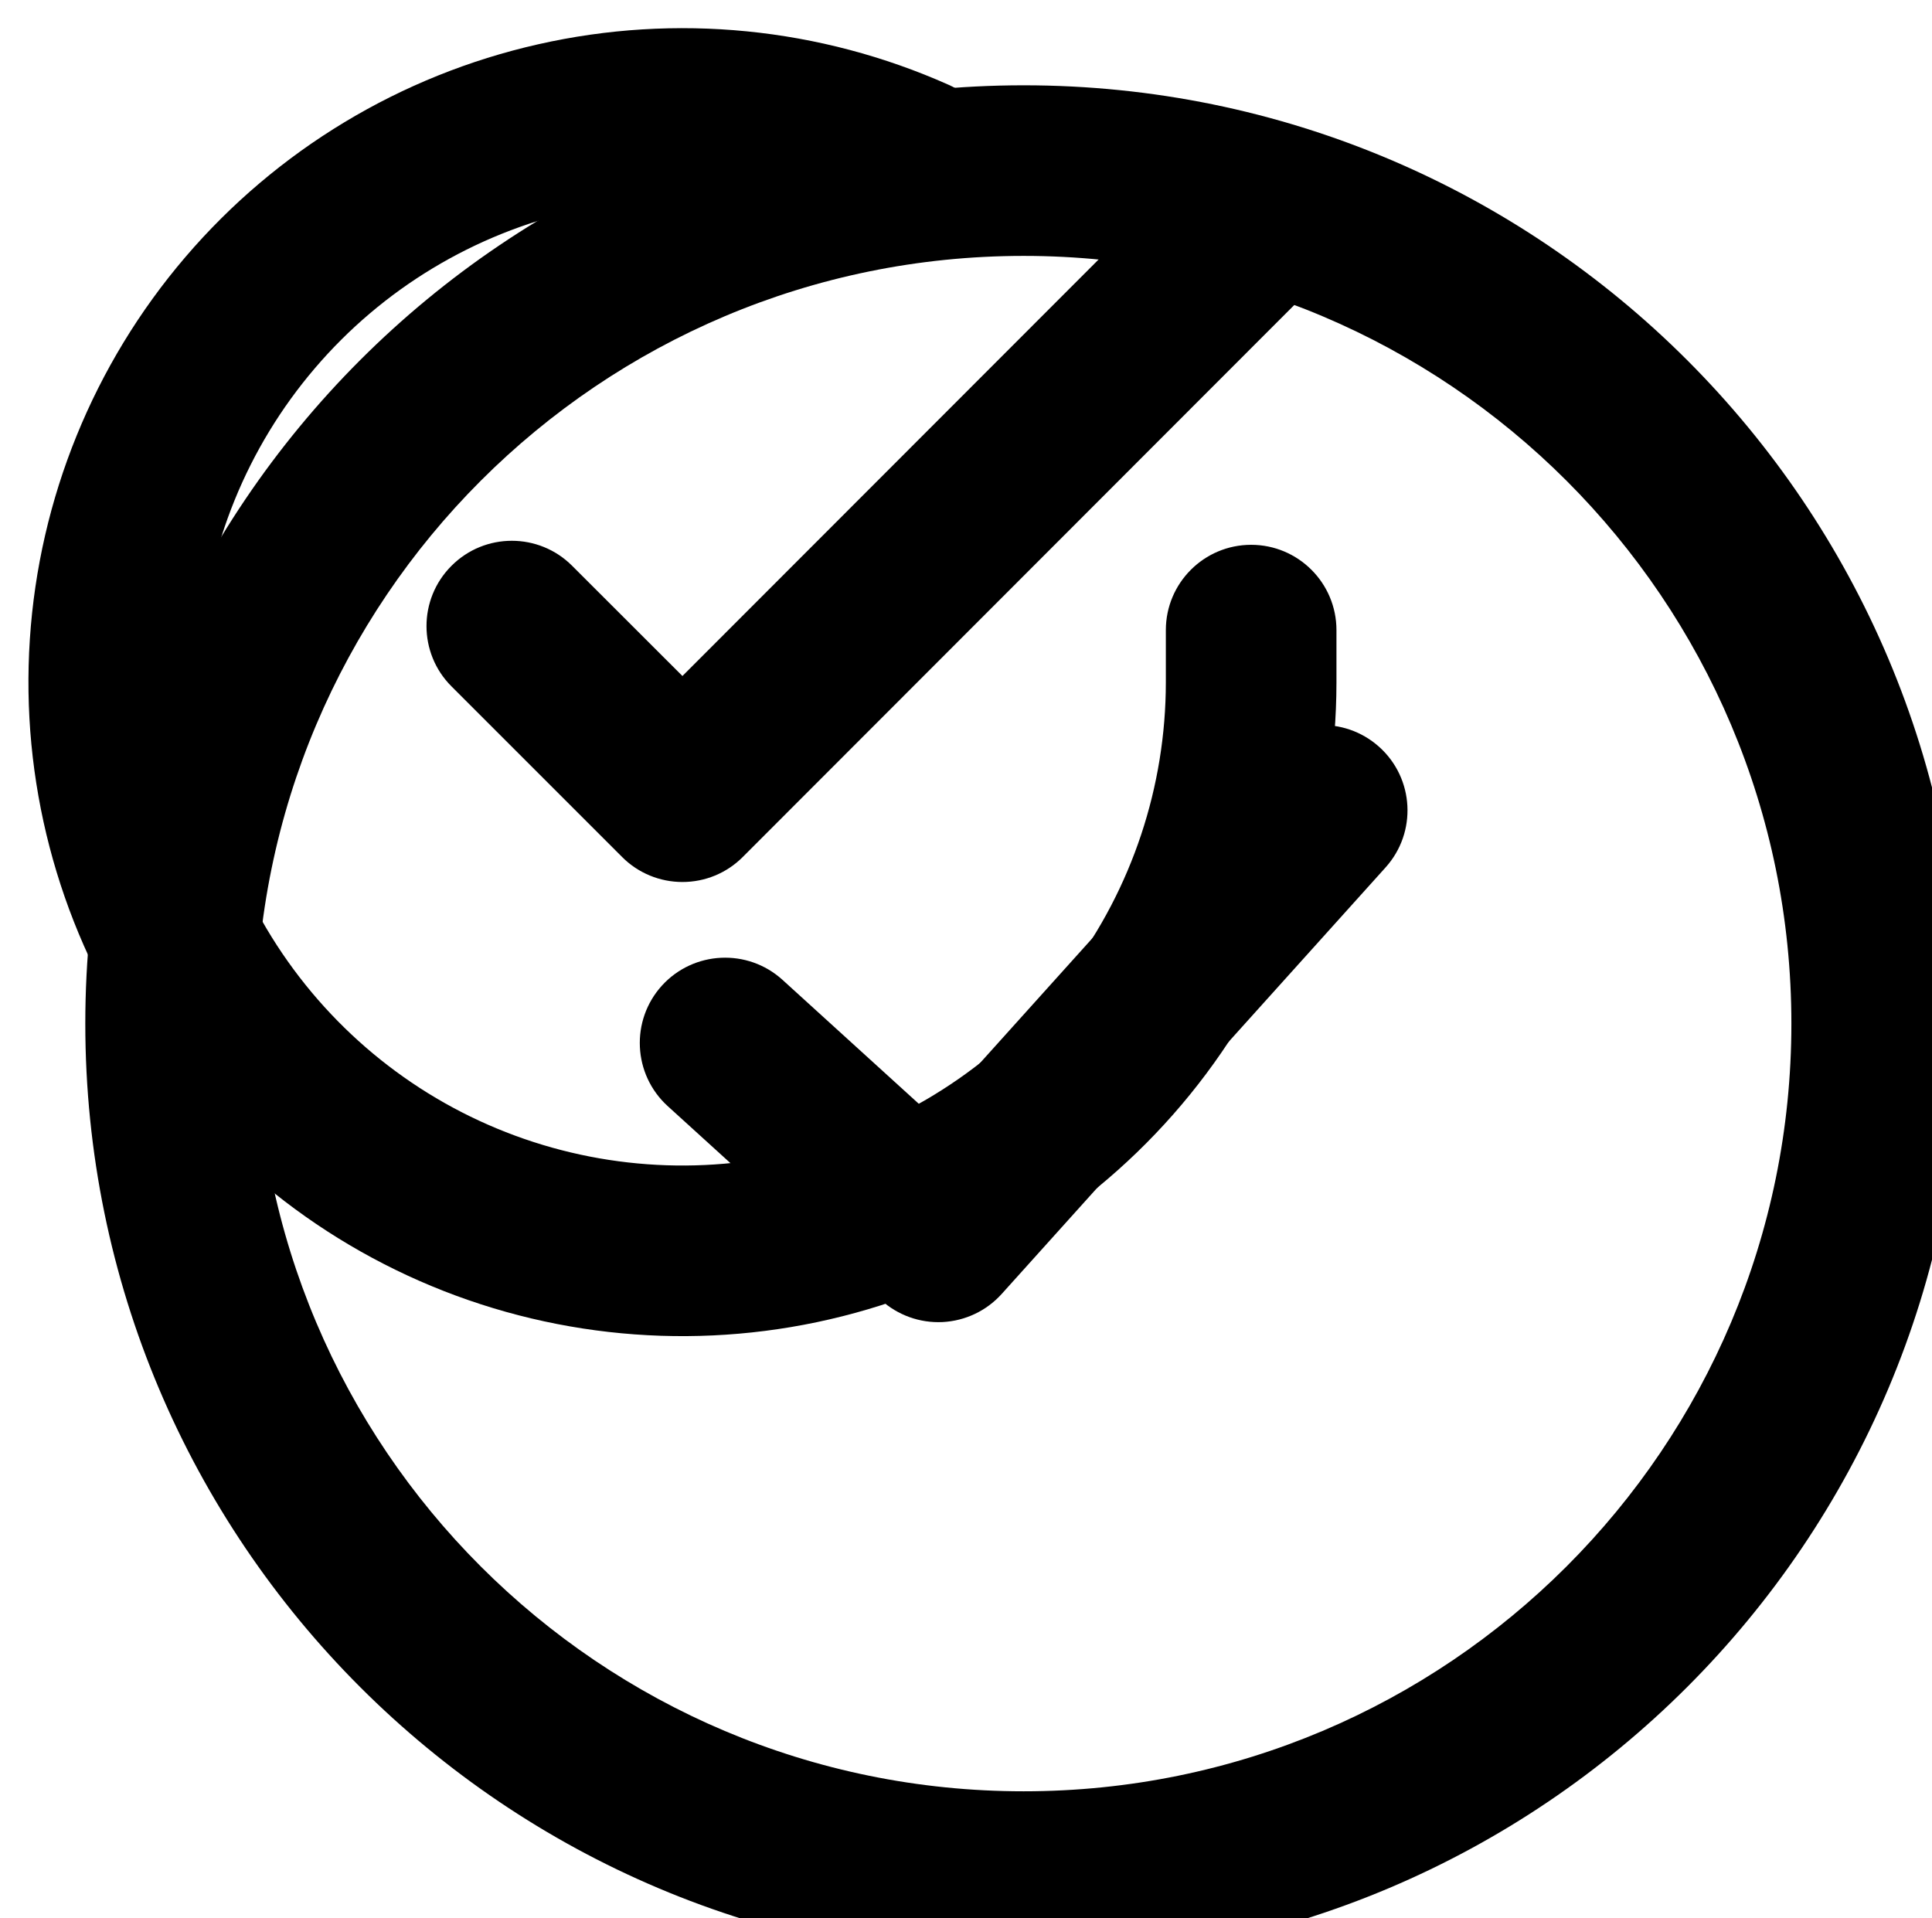
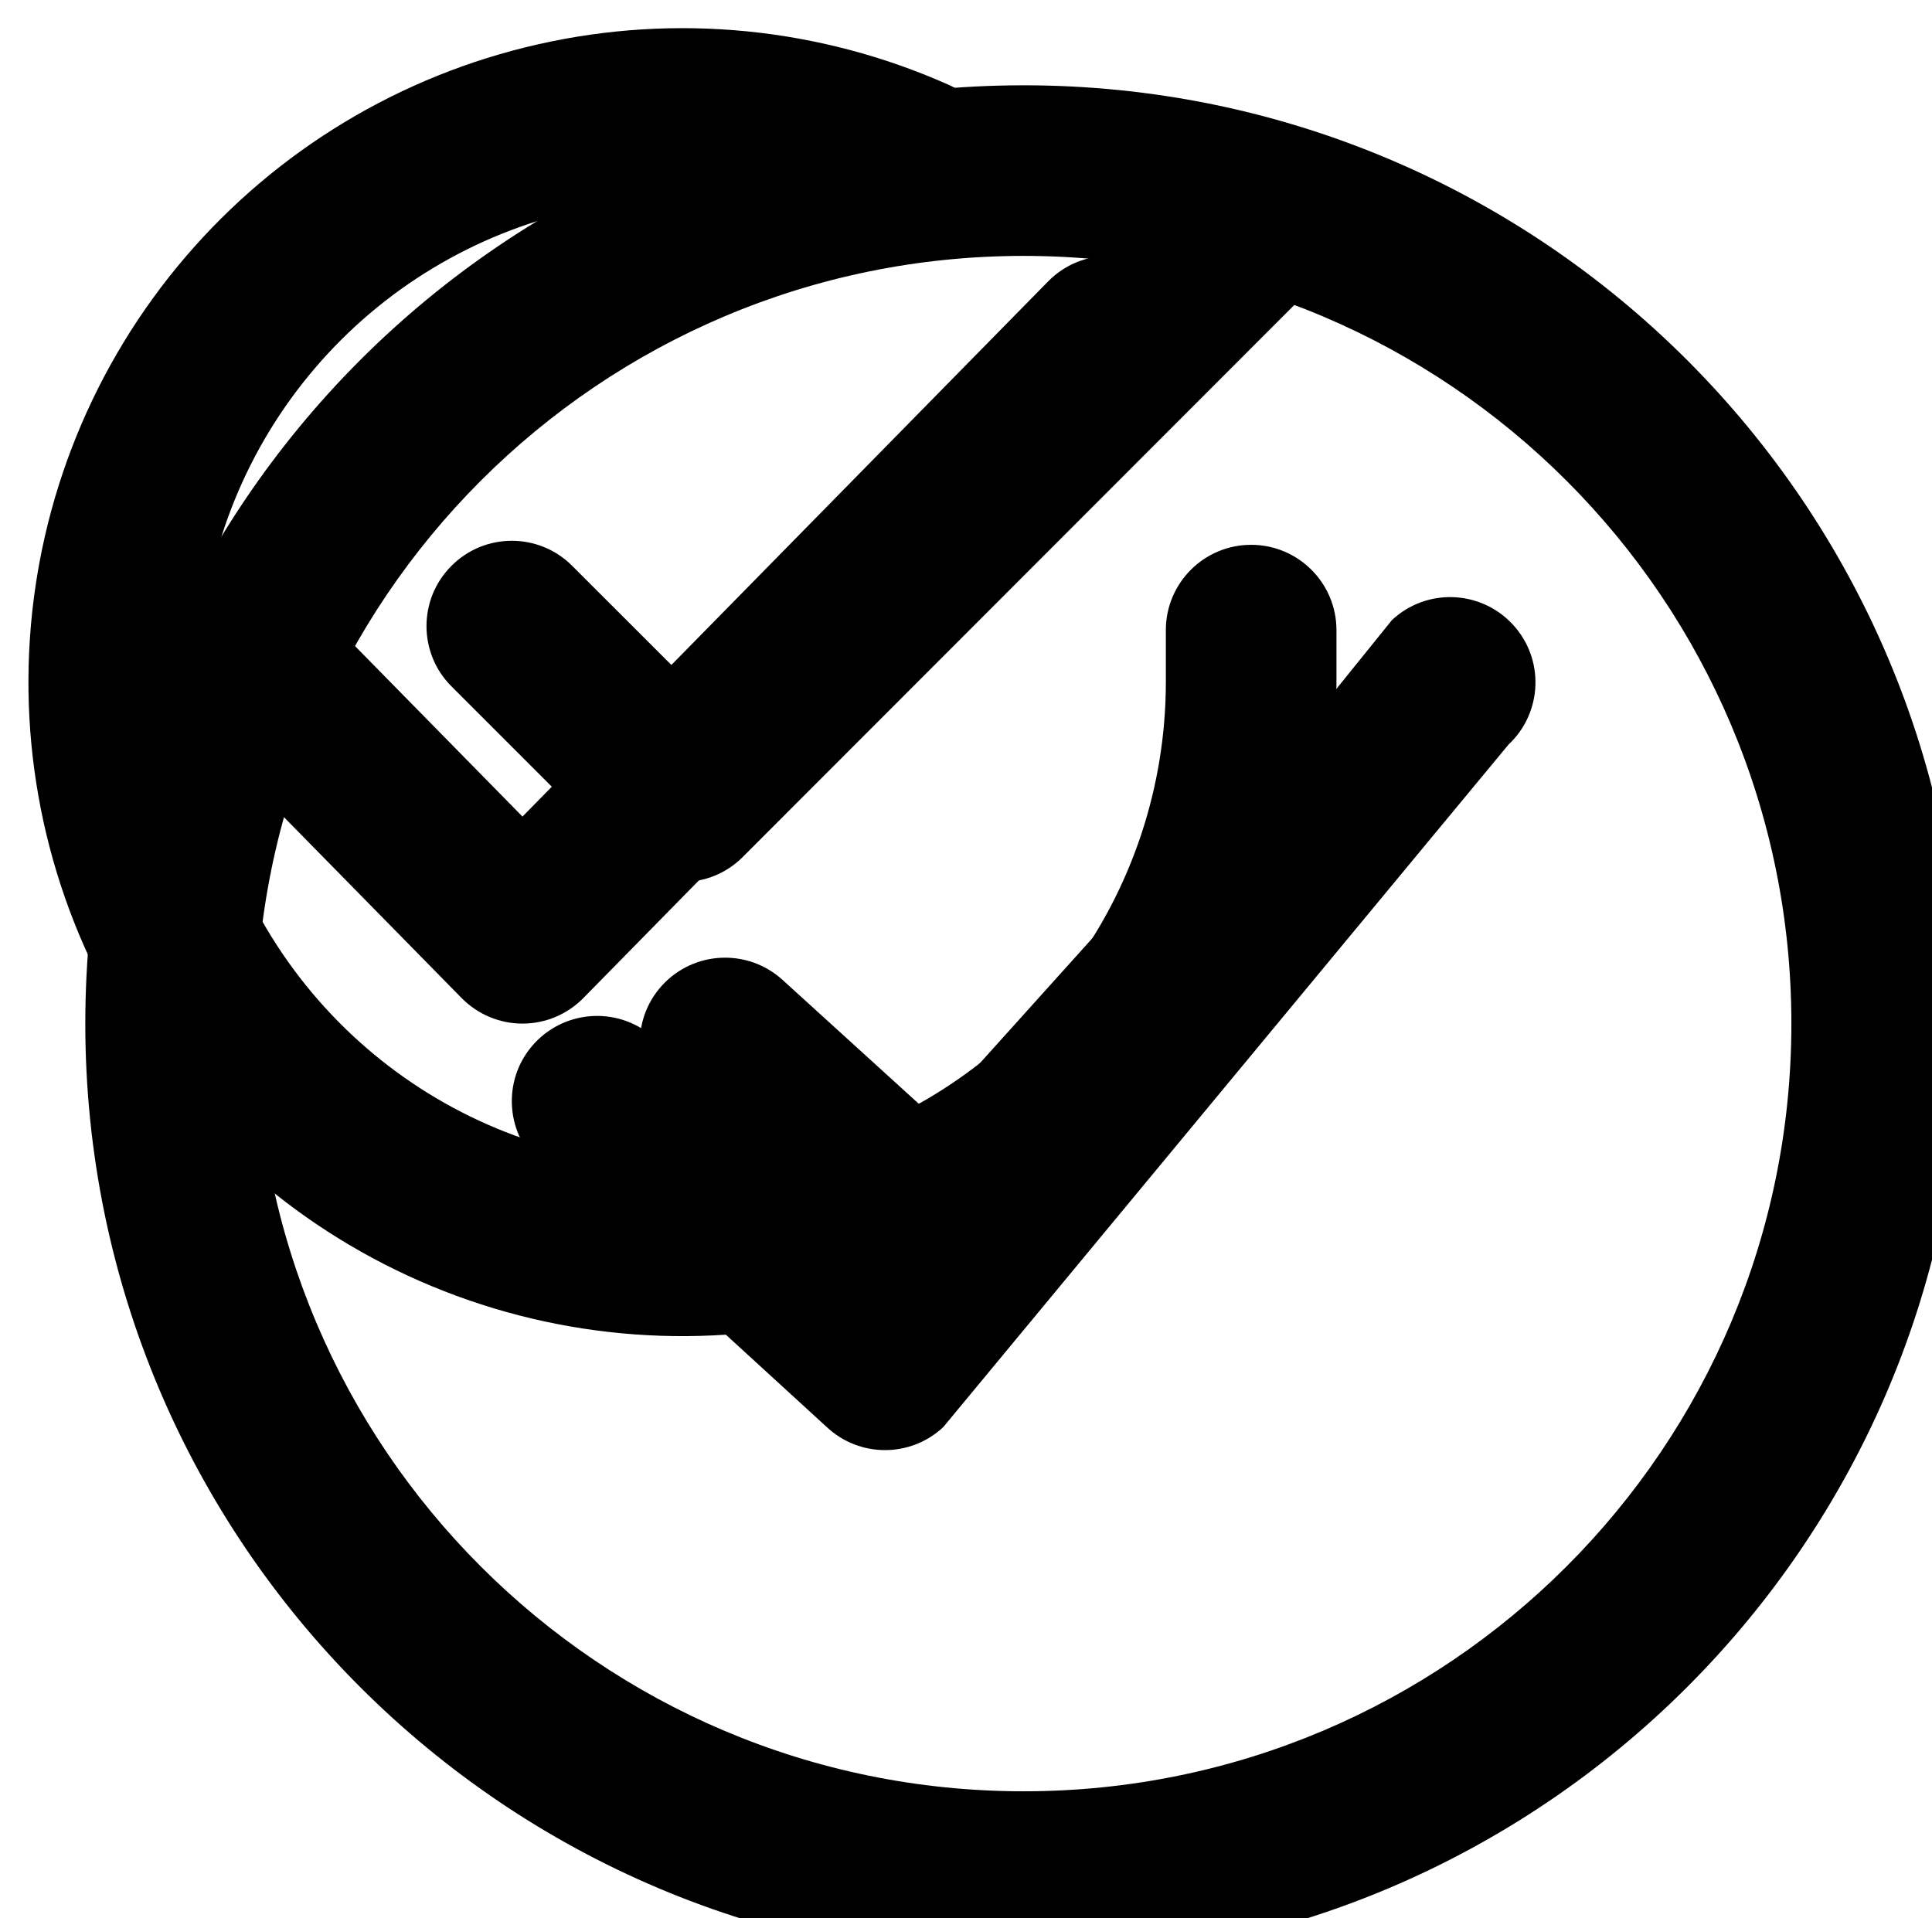
<svg xmlns="http://www.w3.org/2000/svg">
  <svg id="check-circle-large" width="24" height="24" viewBox="0 0 24 24" fill="none">
    <g id="24px / tuiIconCheckCircleLarge">
      <g id="Union">
        <path fill-rule="evenodd" clip-rule="evenodd" d="M1 12C1 5.925 5.925 1 12 1C18.075 1 23 5.925 23 12C23 18.075 18.075 23 12 23C5.925 23 1 18.075 1 12ZM12 3C7.029 3 3 7.029 3 12C3 16.971 7.029 21 12 21C16.971 21 21 16.971 21 12C21 7.029 16.971 3 12 3Z" fill="currentcolor" />
        <path fill-rule="evenodd" clip-rule="evenodd" d="M16.169 8.757C16.579 9.126 16.613 9.758 16.243 10.169L11.743 15.169C11.565 15.367 11.316 15.485 11.05 15.499C10.784 15.512 10.524 15.419 10.327 15.24L7.827 12.967C7.419 12.595 7.389 11.963 7.76 11.554C8.132 11.146 8.764 11.116 9.173 11.487L10.929 13.084L14.757 8.831C15.126 8.421 15.758 8.387 16.169 8.757Z" fill="currentcolor" />
      </g>
    </g>
  </svg>
  <svg id="check-circle" width="16" height="16" viewBox="0 0 16 16" fill="none">
    <g id="16px / tuiIconCheckCircle">
      <path id="Union" fill-rule="evenodd" clip-rule="evenodd" d="M6.751 2.47C7.943 2.2 9.19 2.323 10.306 2.821C10.811 3.045 11.402 2.818 11.627 2.314C11.851 1.809 11.624 1.218 11.12 0.994C9.61 0.321 7.922 0.154 6.31 0.519C4.697 0.883 3.245 1.759 2.171 3.016C1.097 4.273 0.458 5.844 0.35 7.493C0.241 9.143 0.669 10.784 1.569 12.171C2.469 13.558 3.793 14.616 5.344 15.189C6.895 15.762 8.589 15.818 10.175 15.349C11.76 14.88 13.152 13.911 14.141 12.587C15.131 11.263 15.666 9.654 15.667 8V7.387C15.667 6.835 15.219 6.387 14.667 6.387C14.115 6.387 13.667 6.835 13.667 7.387V8C13.666 9.222 13.271 10.411 12.539 11.39C11.808 12.368 10.779 13.085 9.607 13.431C8.436 13.778 7.183 13.736 6.037 13.313C4.89 12.89 3.912 12.107 3.246 11.082C2.581 10.057 2.265 8.844 2.345 7.625C2.426 6.405 2.898 5.245 3.692 4.316C4.486 3.386 5.559 2.739 6.751 2.47ZM15.374 3.374C15.765 2.983 15.764 2.35 15.374 1.96C14.983 1.569 14.35 1.57 13.96 1.96L8 7.925L6.707 6.633C6.317 6.242 5.683 6.242 5.293 6.633C4.902 7.023 4.902 7.657 5.293 8.047L7.293 10.047C7.48 10.235 7.735 10.34 8 10.34C8.266 10.34 8.52 10.235 8.707 10.047L15.374 3.374Z" fill="currentcolor" />
    </g>
  </svg>
+   <svg id="check-large" width="24" height="24" viewBox="0 0 24 24" fill="none">
+     <path fill-rule="evenodd" clip-rule="evenodd" d="M17.73 7.317C18.108 7.72 18.086 8.353 17.683 8.73L11.058 16.73C10.674 17.09 10.076 17.09 9.692 16.73L6.317 13.64C5.914 13.263 5.892 12.63 6.269 12.227C6.647 11.824 7.279 11.802 7.683 12.18L10.375 14.631L16.317 7.27C16.72 6.892 17.353 6.914 17.73 7.317Z" fill="currentcolor" />
+   </svg>
+   <svg id="check" width="16" height="16" viewBox="0 0 16 16" fill="none">
+     <path fill-rule="evenodd" clip-rule="evenodd" d="M13.701 3.287C14.095 3.674 14.1 4.307 13.713 4.701L6.838 11.701C6.65 11.892 6.393 12 6.125 12C5.857 12 5.6 11.892 5.412 11.701L2.287 8.519C1.9 8.125 1.905 7.492 2.299 7.105C2.693 6.718 3.326 6.723 3.713 7.117L6.125 9.573L12.287 3.299C12.674 2.905 13.307 2.9 13.701 3.287Z" fill="currentcolor" />
+   </svg>
</svg>
